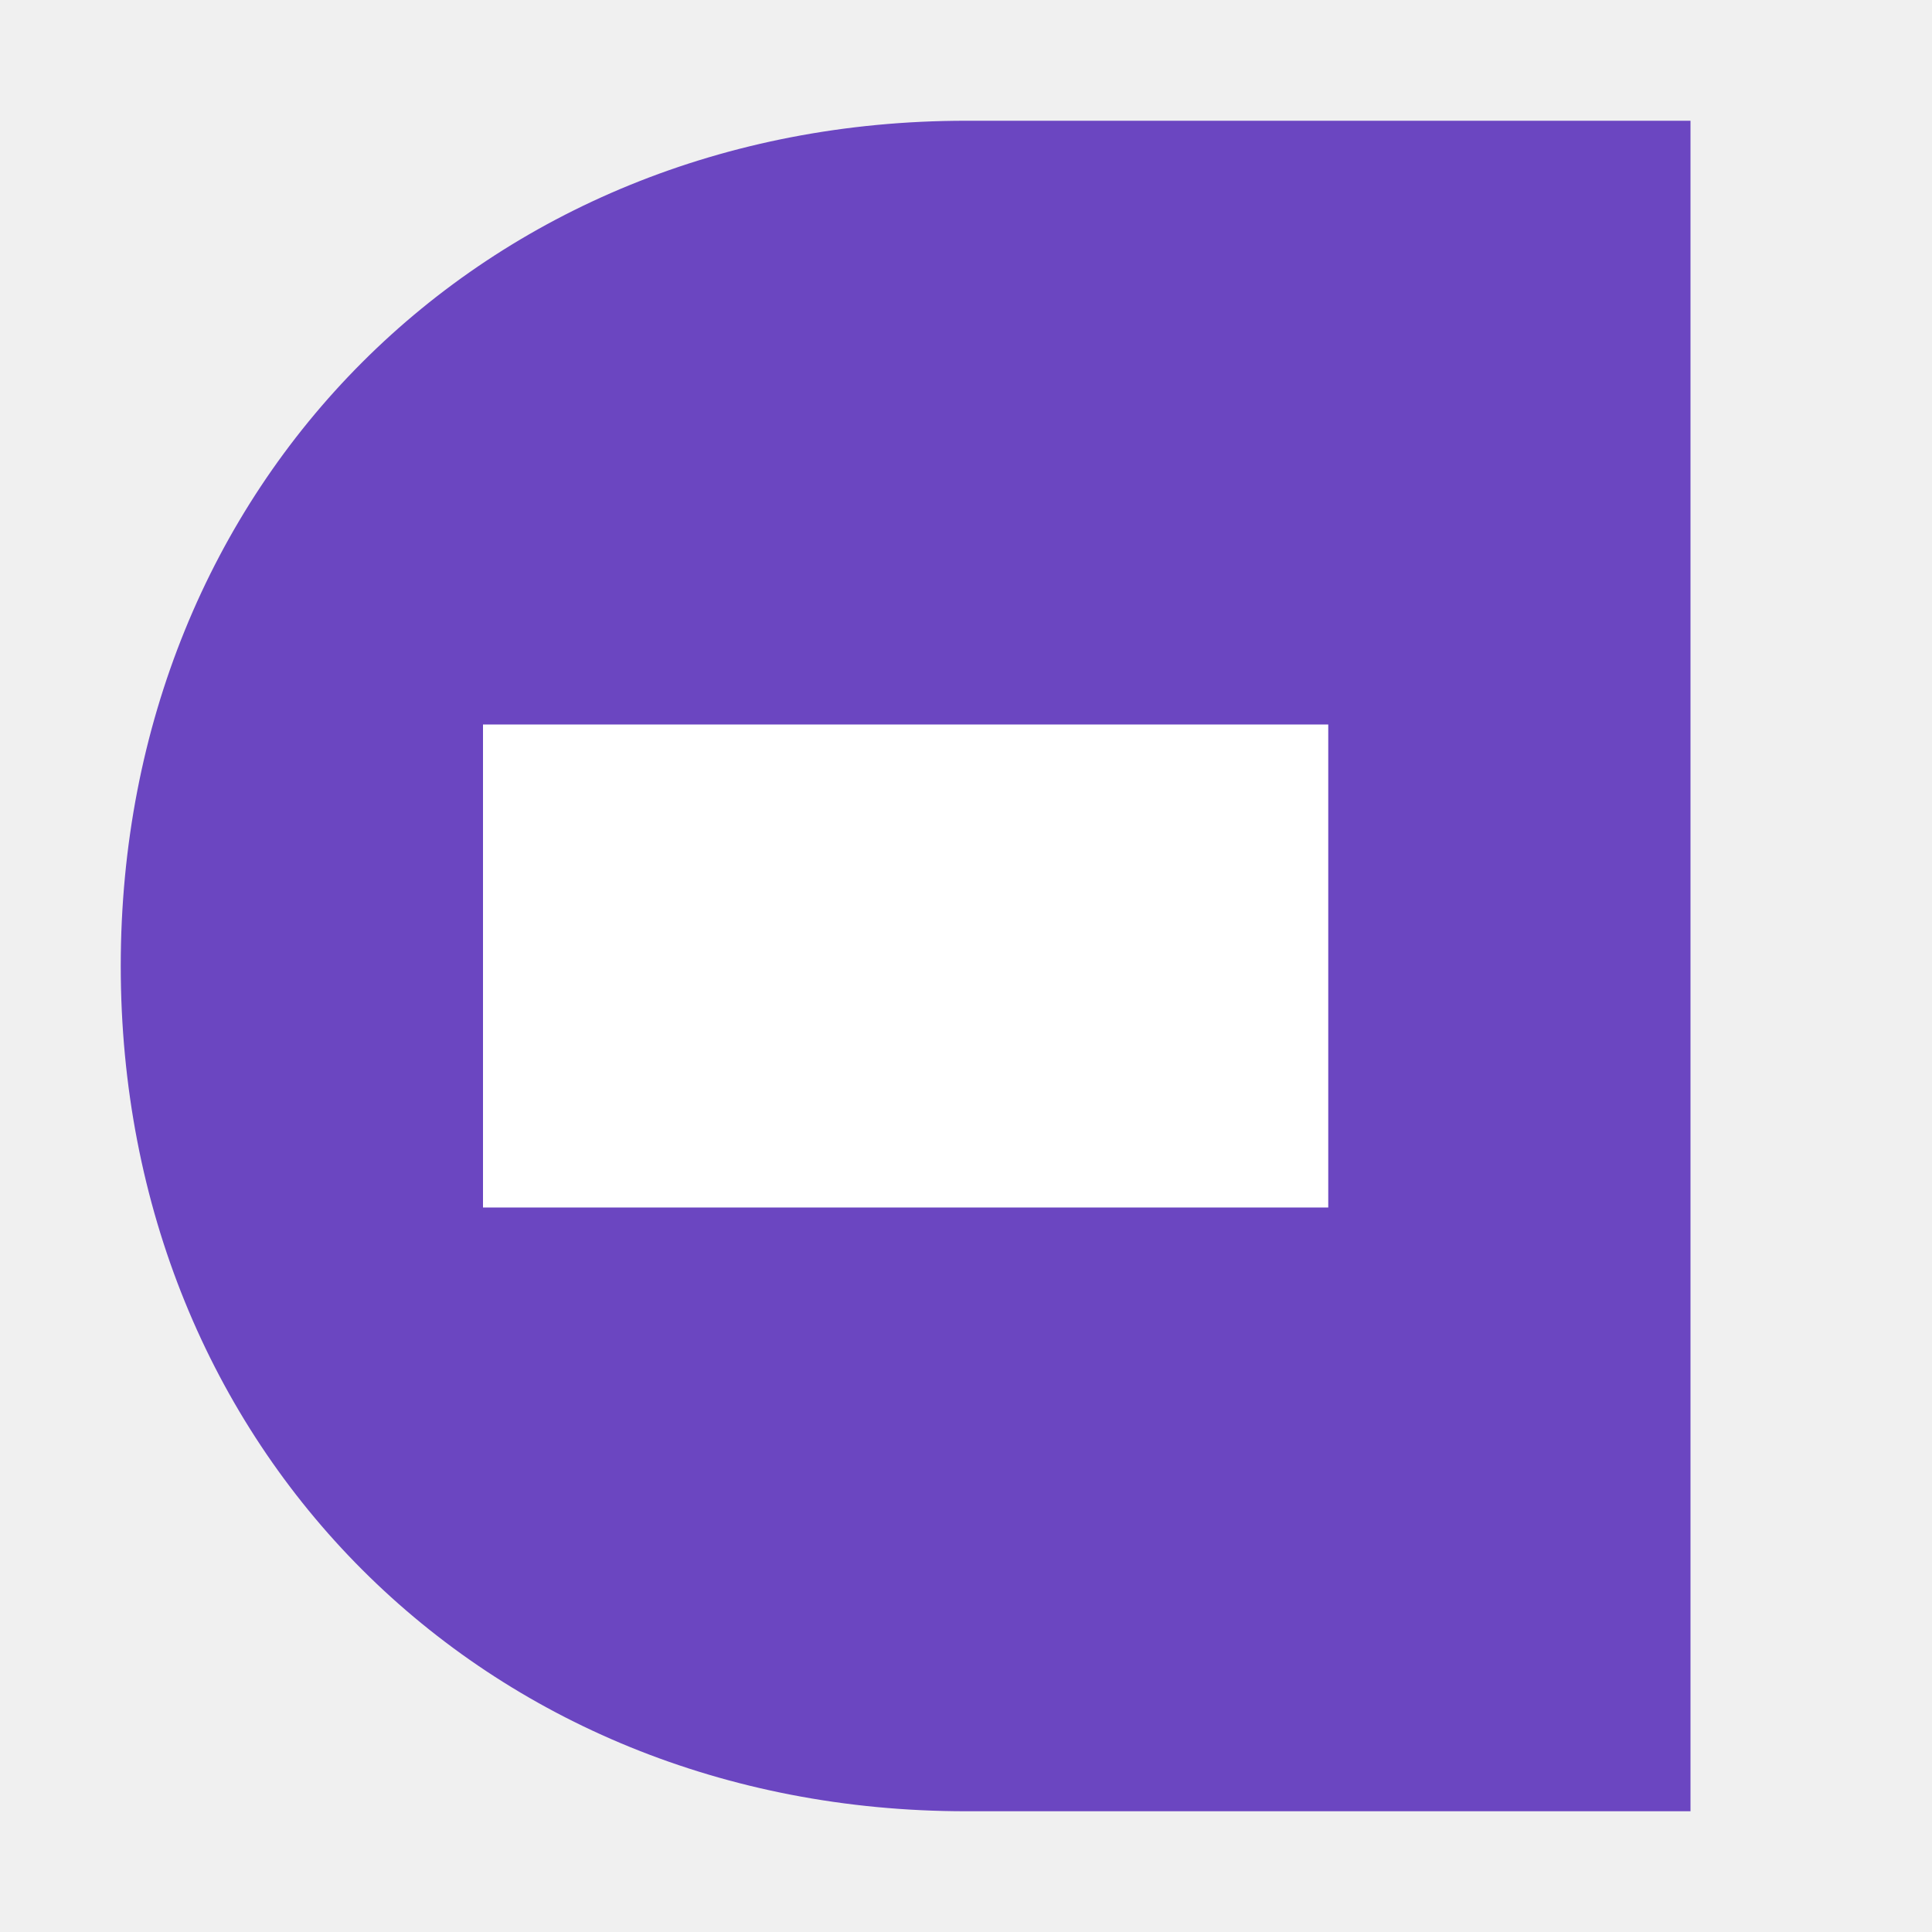
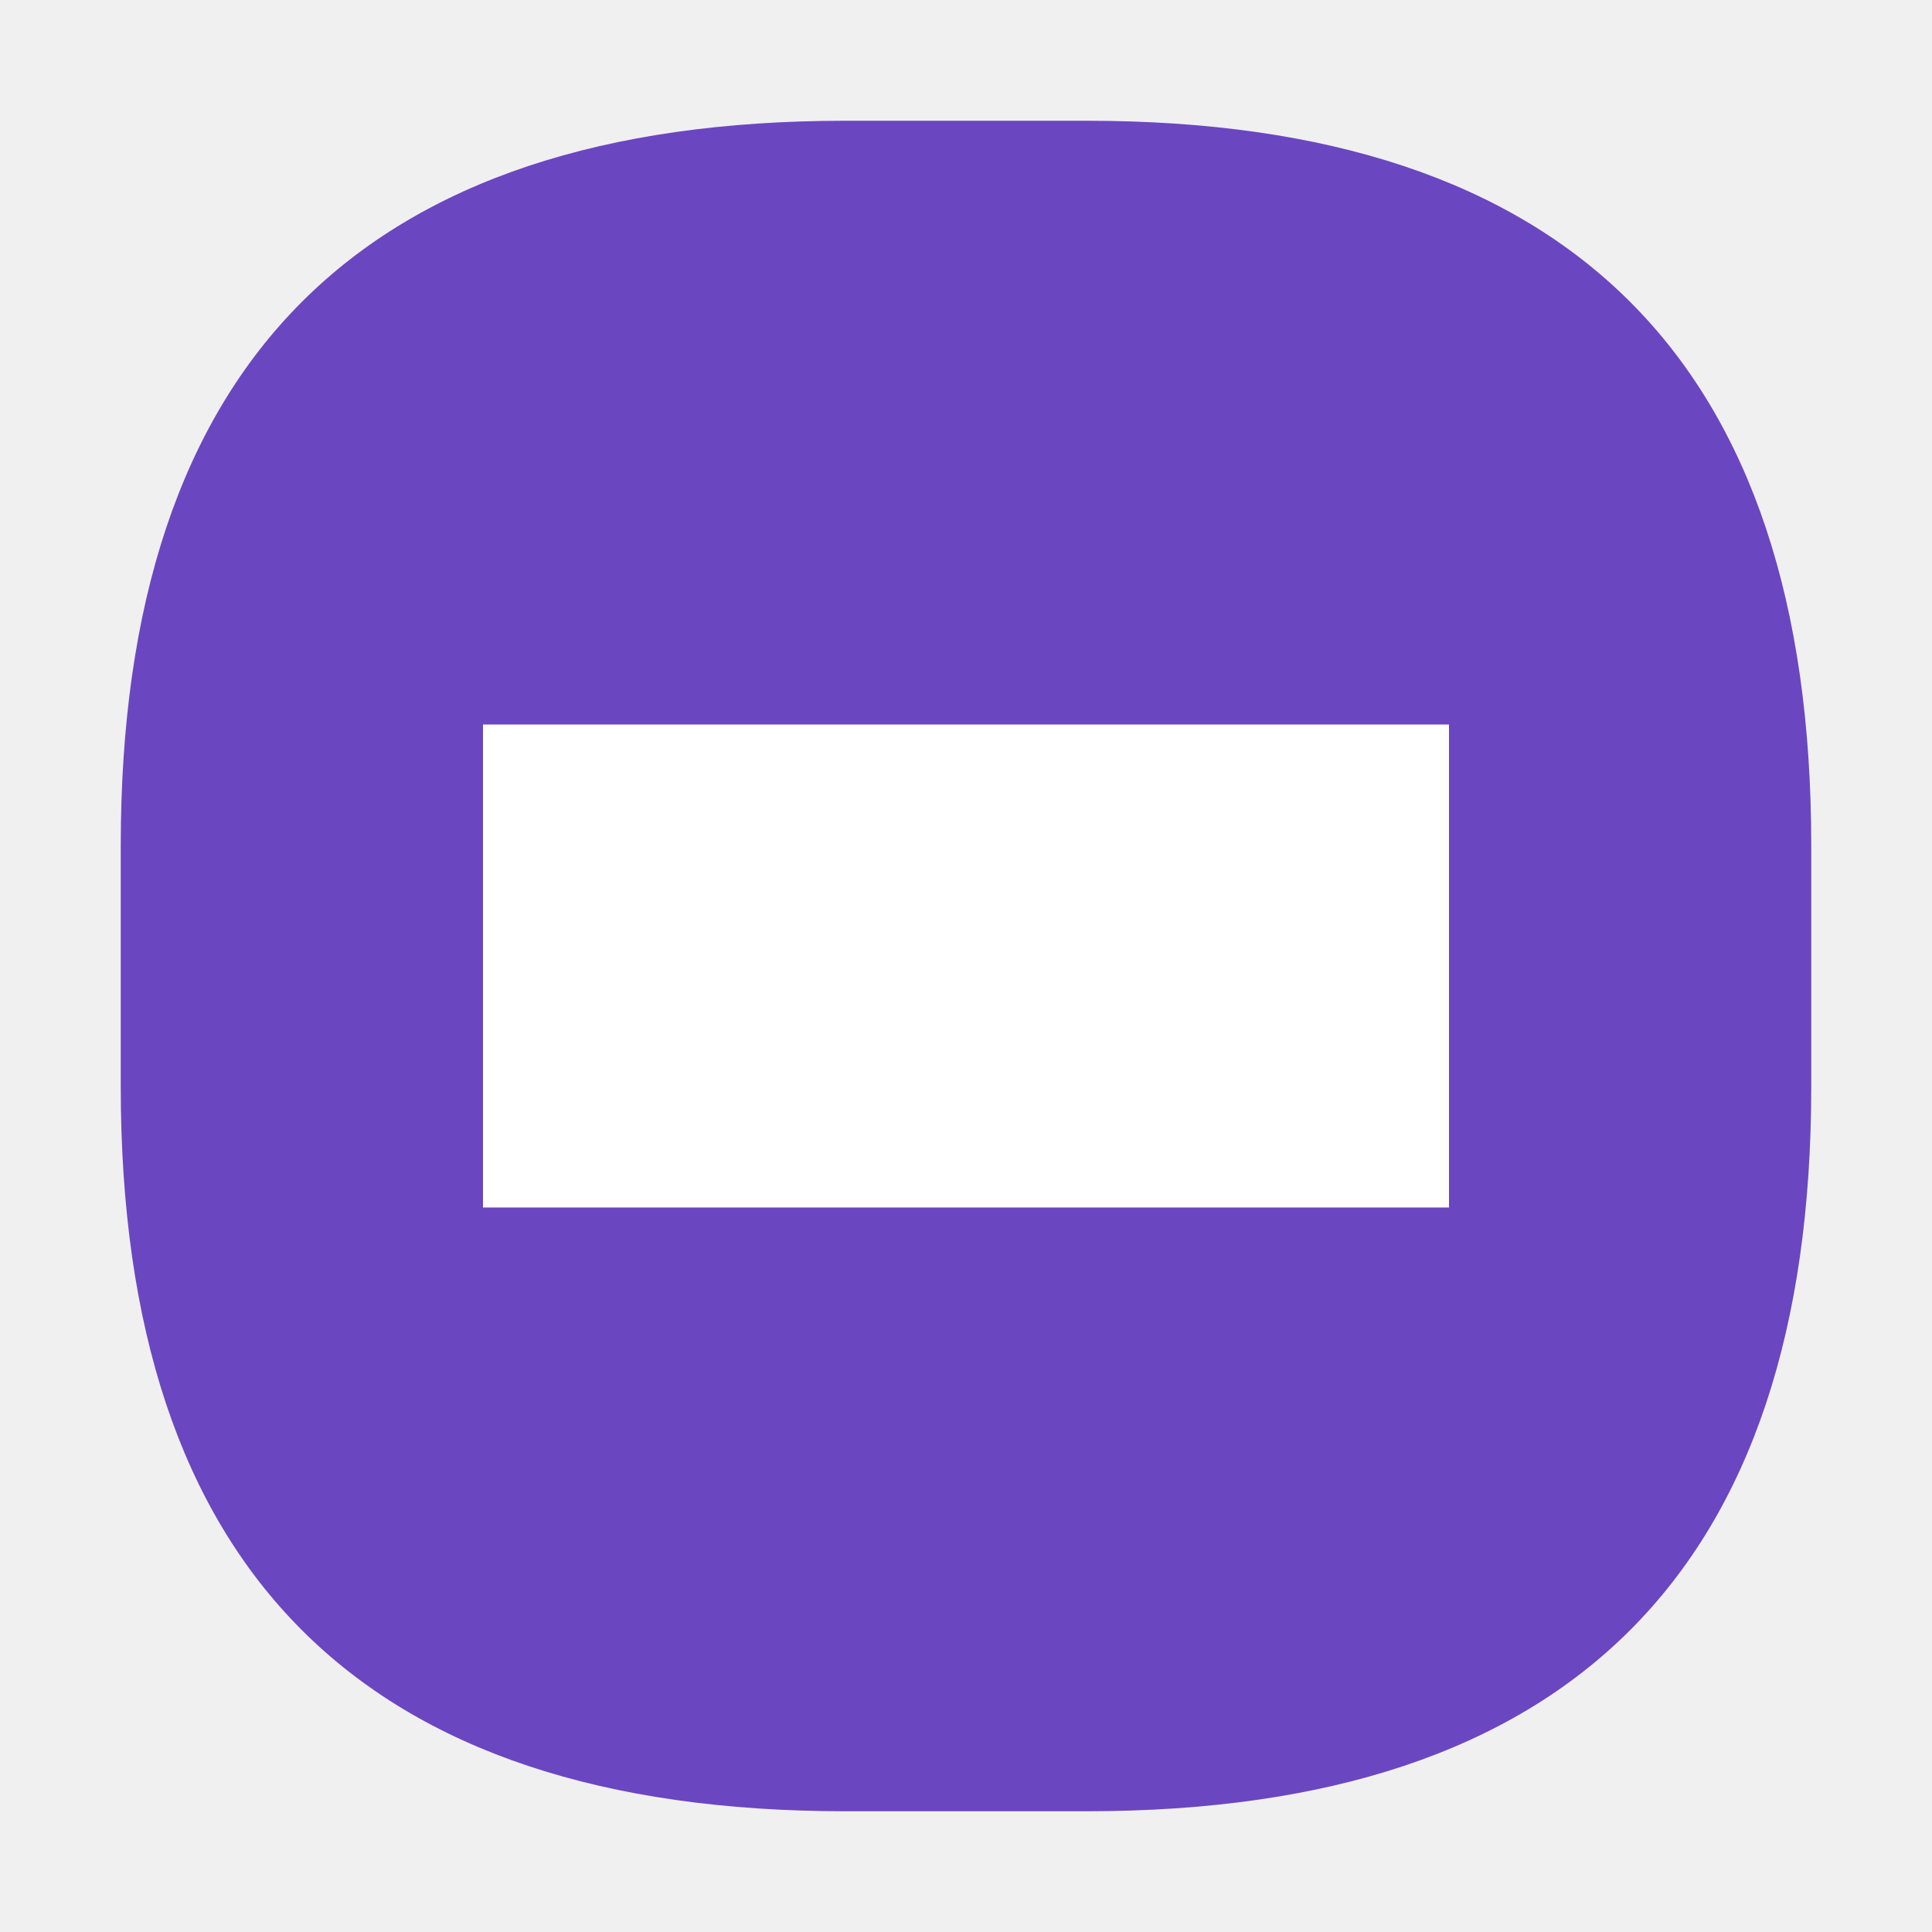
<svg xmlns="http://www.w3.org/2000/svg" width="32" height="32" viewBox="0 0 32 32" fill="none">
-   <path d="M16 2 L28 2 L28 30 L16 30 C8 30 2 24 2 16 C2 8 8 2 16 2" fill="#6B46C1" />
-   <path d="M8 12 L22 12 L22 20 L8 20 Z" fill="white" />
+   <path d="M14 2 C6 2 2 6 2 14 V18 C2 26 6 30 14 30 H18 C26 30 30 26 30 18 V14 C30 6 26 2 18 2 H14Z" fill="#6B46C1" />
+   <path d="M8 12 H24 V20 H8 V12Z" fill="white" />
  <circle cx="20" cy="16" r="1" fill="white" />
-   <circle cx="18" cy="16" r="1" fill="white" />
+   <circle cx="22" cy="16" r="1" fill="white" />
</svg>
